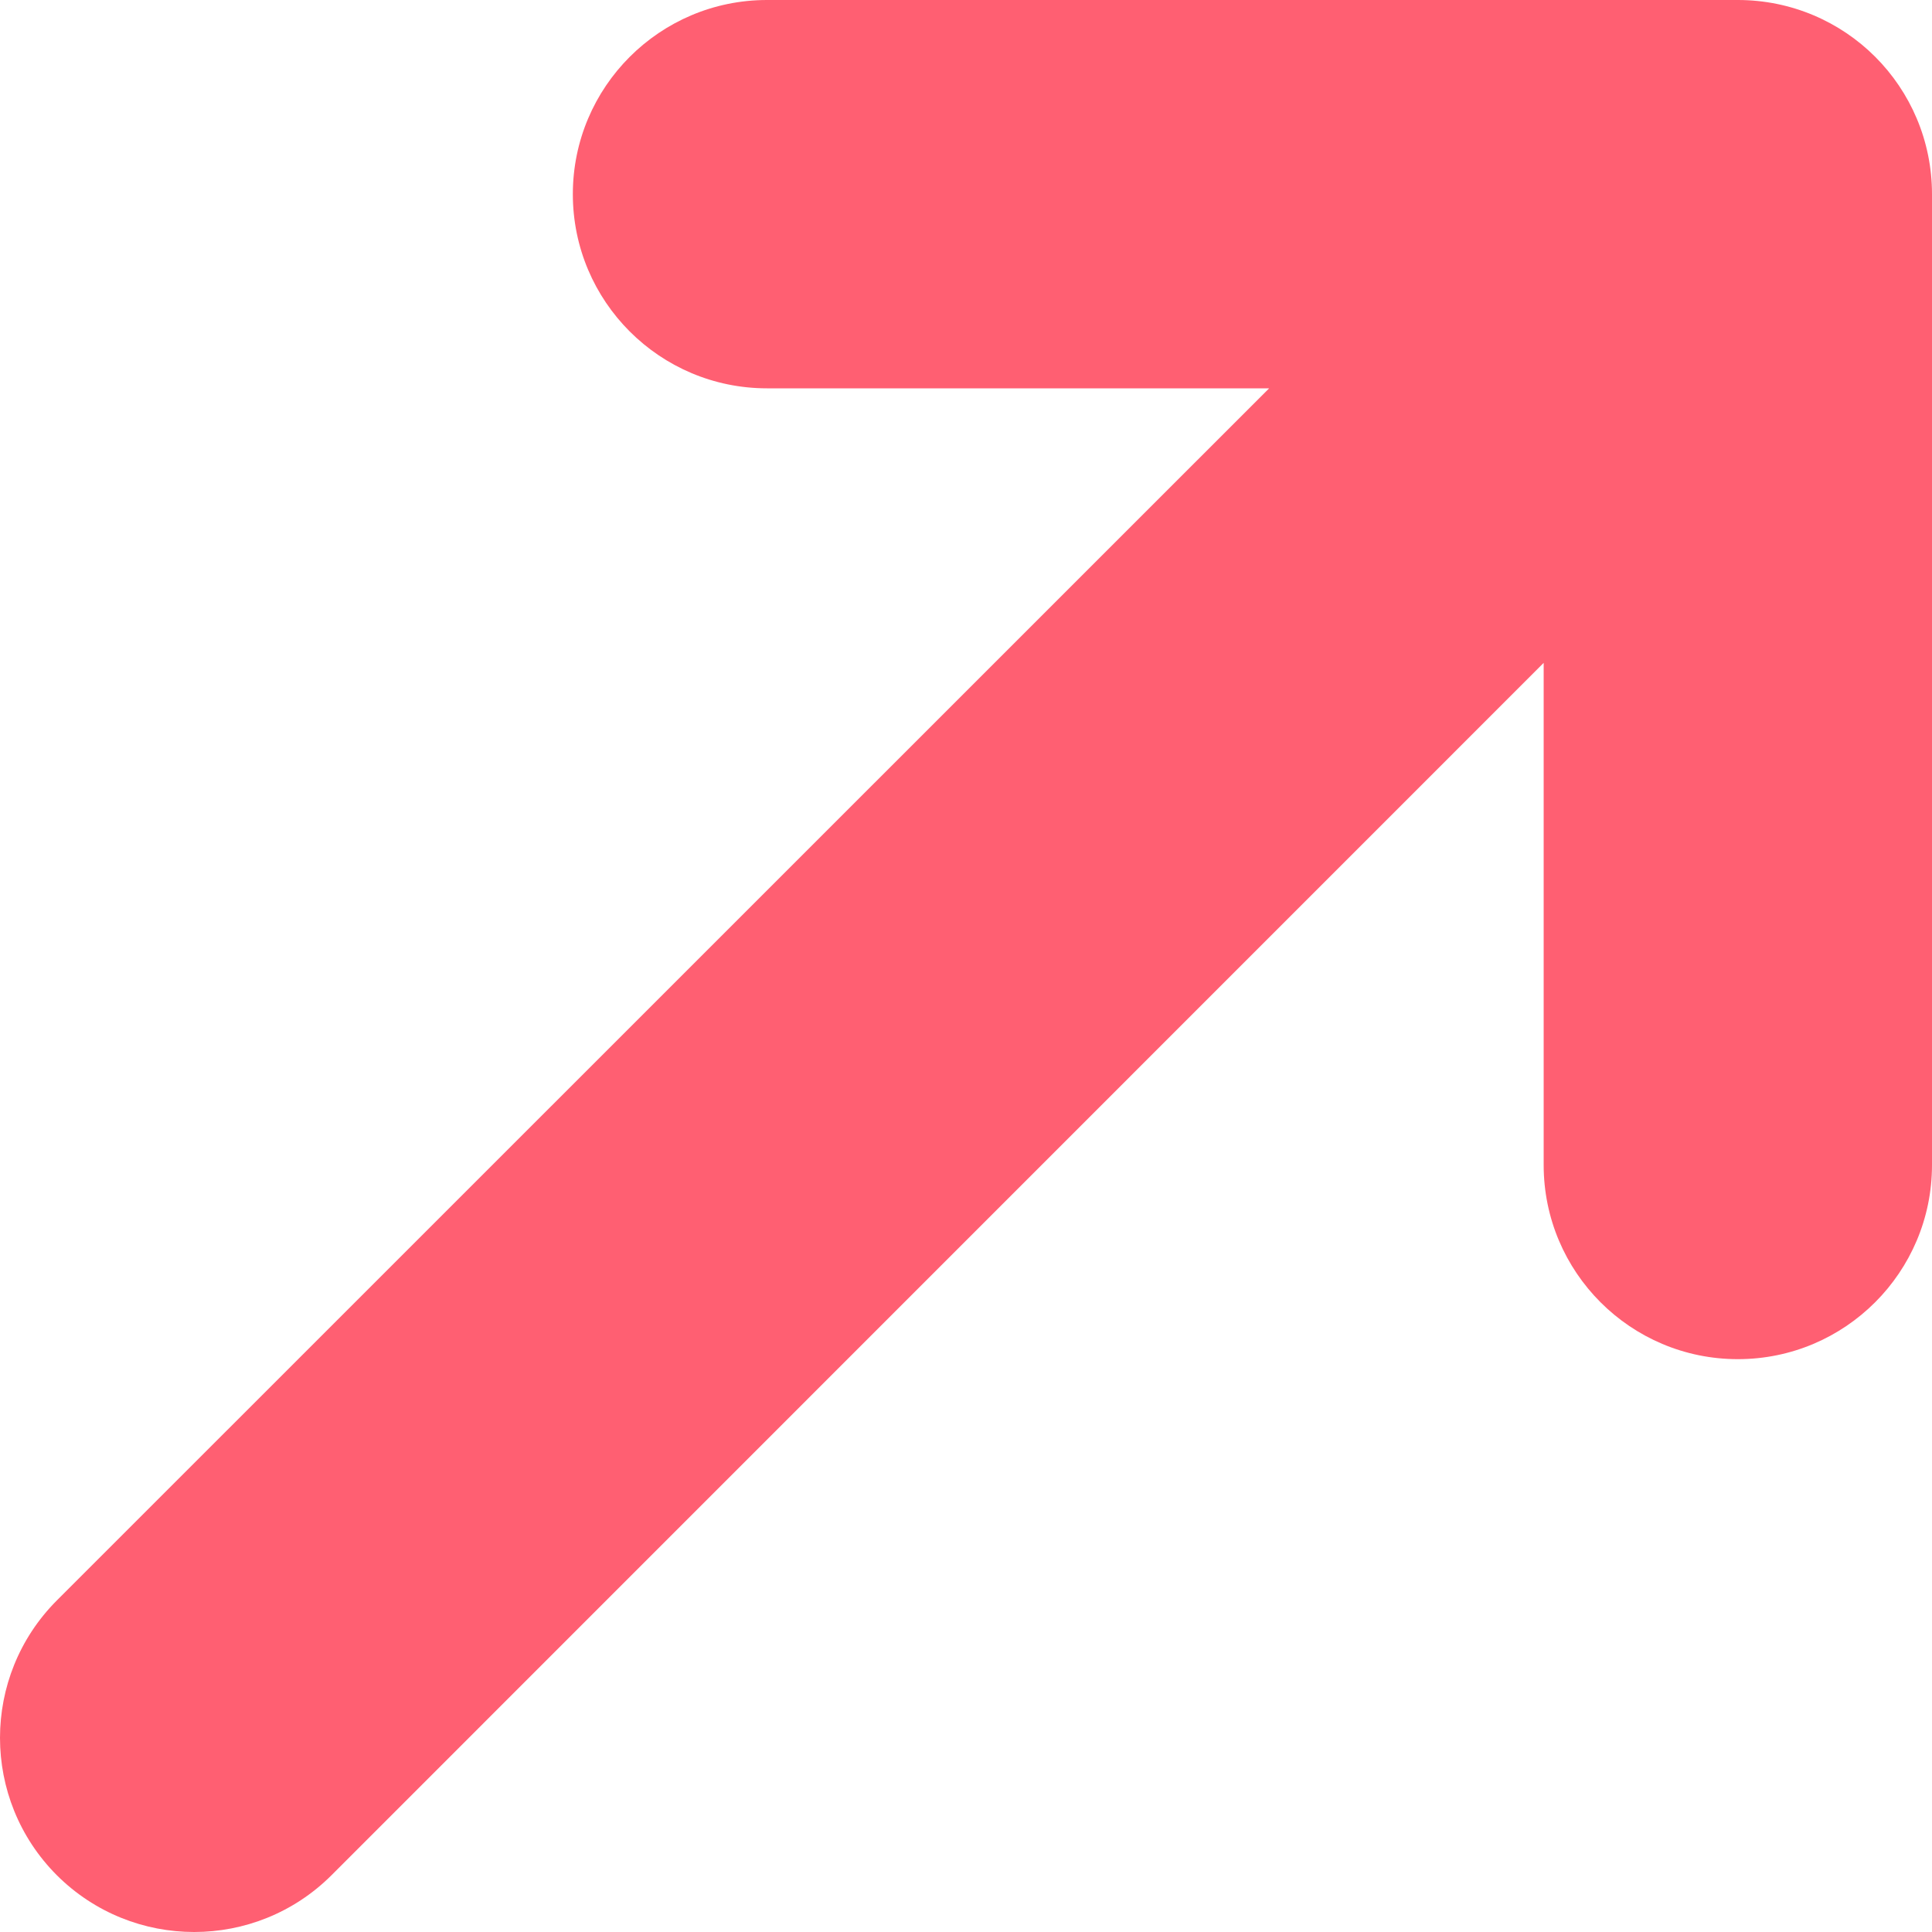
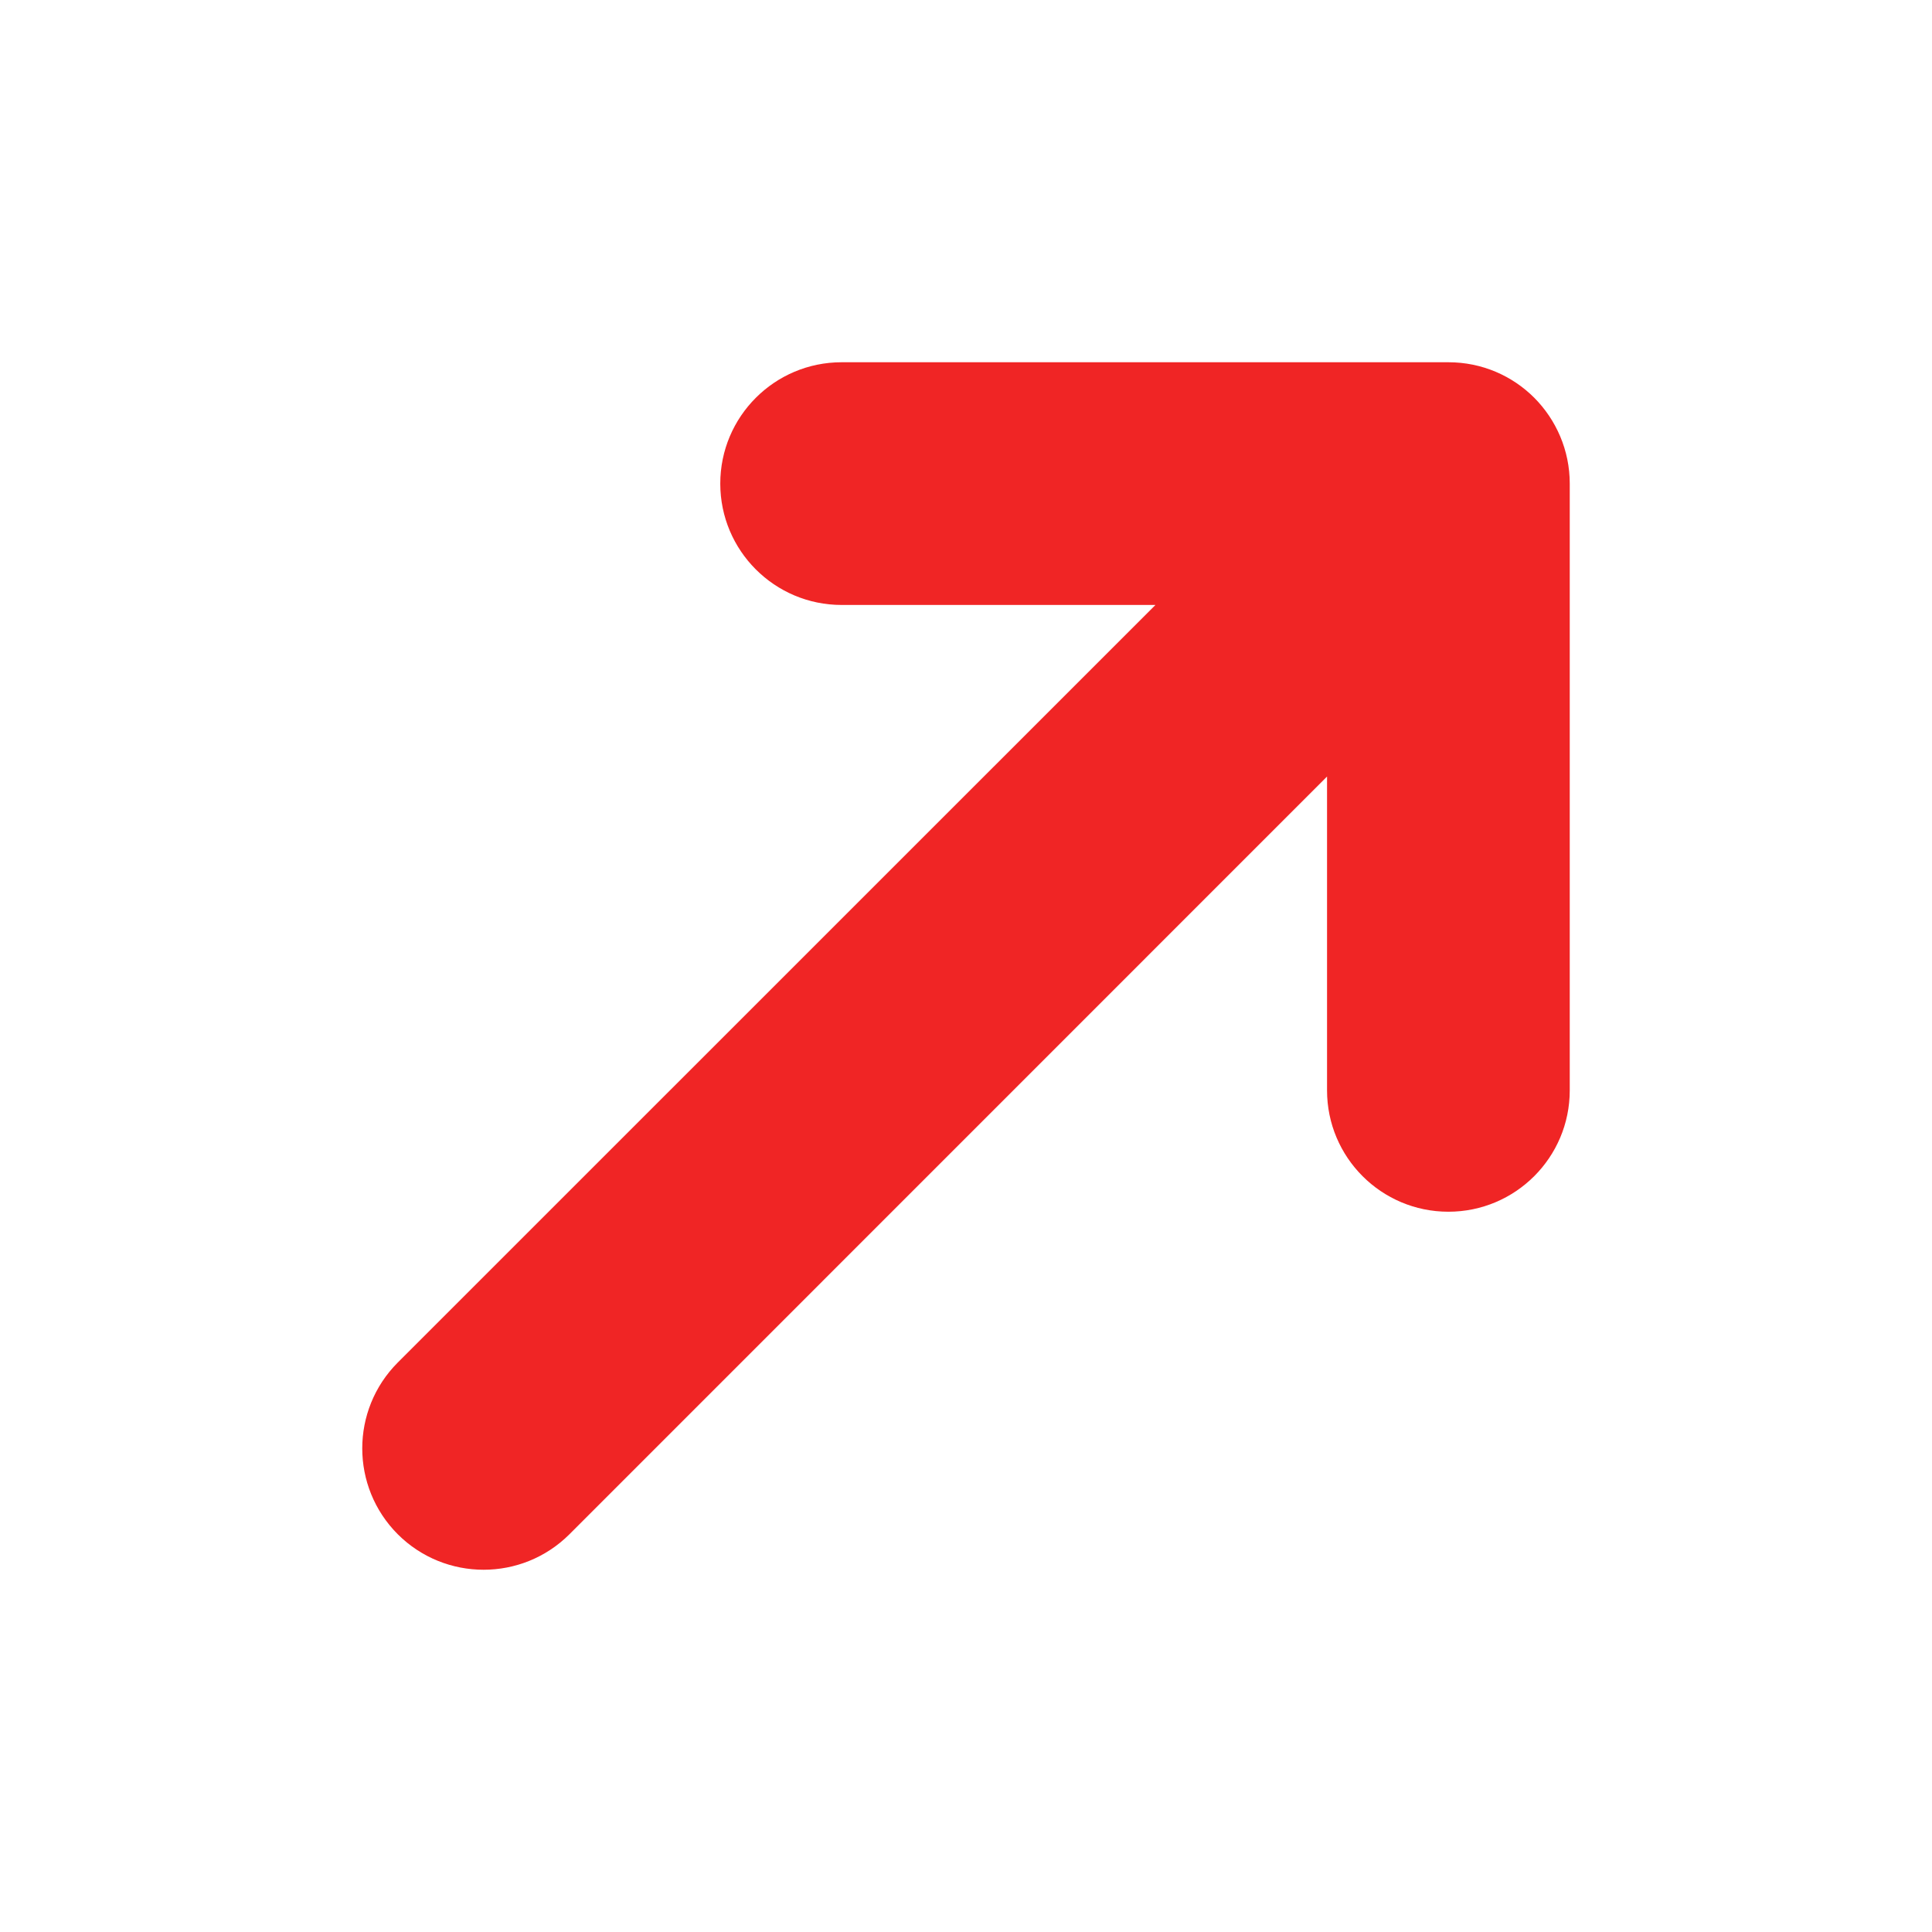
- <svg xmlns="http://www.w3.org/2000/svg" width="10" height="10" viewBox="0 0 10 10" fill="none">
-   <path fill-rule="evenodd" clip-rule="evenodd" d="M6.569 2.01H3.97C3.415 2.01 2.965 1.56 2.965 1.005C2.965 0.45 3.415 0 3.97 0H8.995C9.272 0 9.524 0.112 9.706 0.294C9.888 0.476 10 0.728 10 1.005V6.03C10 6.585 9.55 7.035 8.995 7.035C8.44 7.035 7.99 6.585 7.99 6.03V3.431L1.716 9.706C1.323 10.098 0.687 10.098 0.294 9.706C-0.098 9.313 -0.098 8.677 0.294 8.284L6.569 2.01Z" fill="#FF5F72" />
+ <svg xmlns="http://www.w3.org/2000/svg" width="16" height="16" viewBox="0 0 16 16" fill="none">
+   <path fill-rule="evenodd" clip-rule="evenodd" d="M9.569 5.01H6.97C6.415 5.01 5.965 4.56 5.965 4.005C5.965 3.45 6.415 3 6.97 3H11.995C12.273 3 12.524 3.112 12.706 3.294C12.887 3.476 13 3.728 13 4.005V9.03C13 9.585 12.55 10.035 11.995 10.035C11.44 10.035 10.99 9.585 10.99 9.03V6.431L4.716 12.706C4.323 13.098 3.687 13.098 3.294 12.706C2.902 12.313 2.902 11.677 3.294 11.284L9.569 5.01Z" fill="#F02525" />
</svg>
